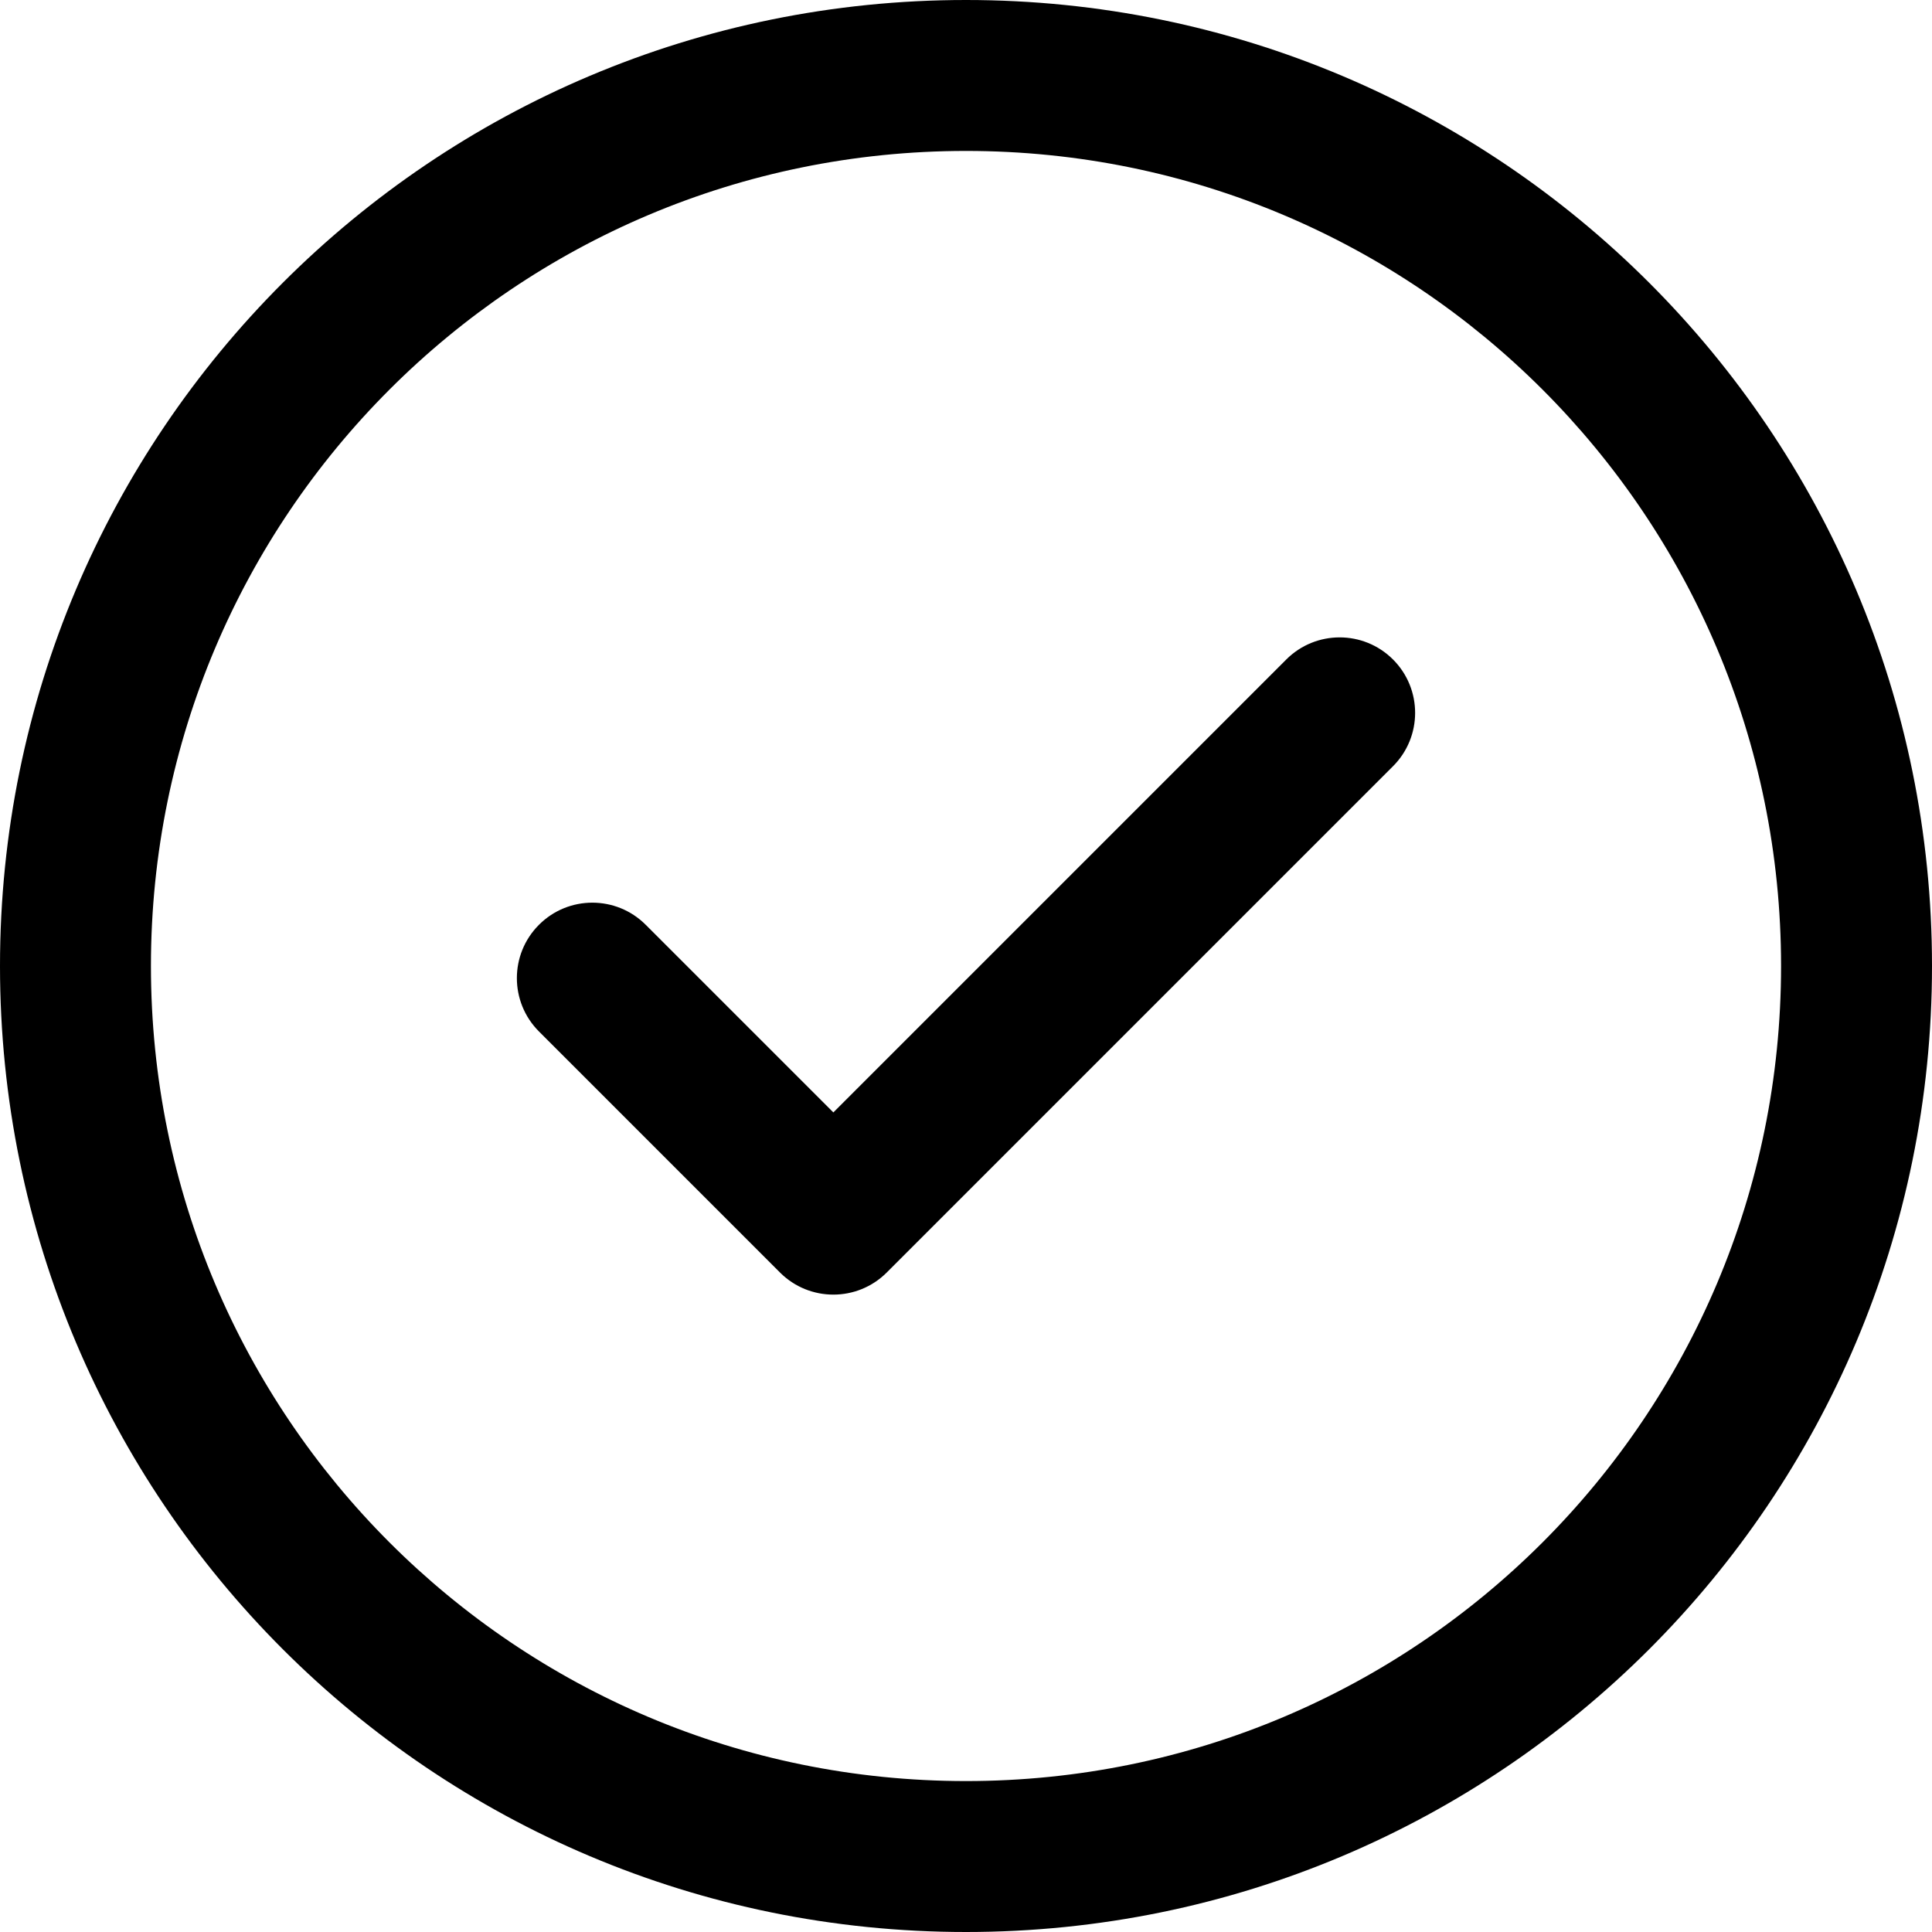
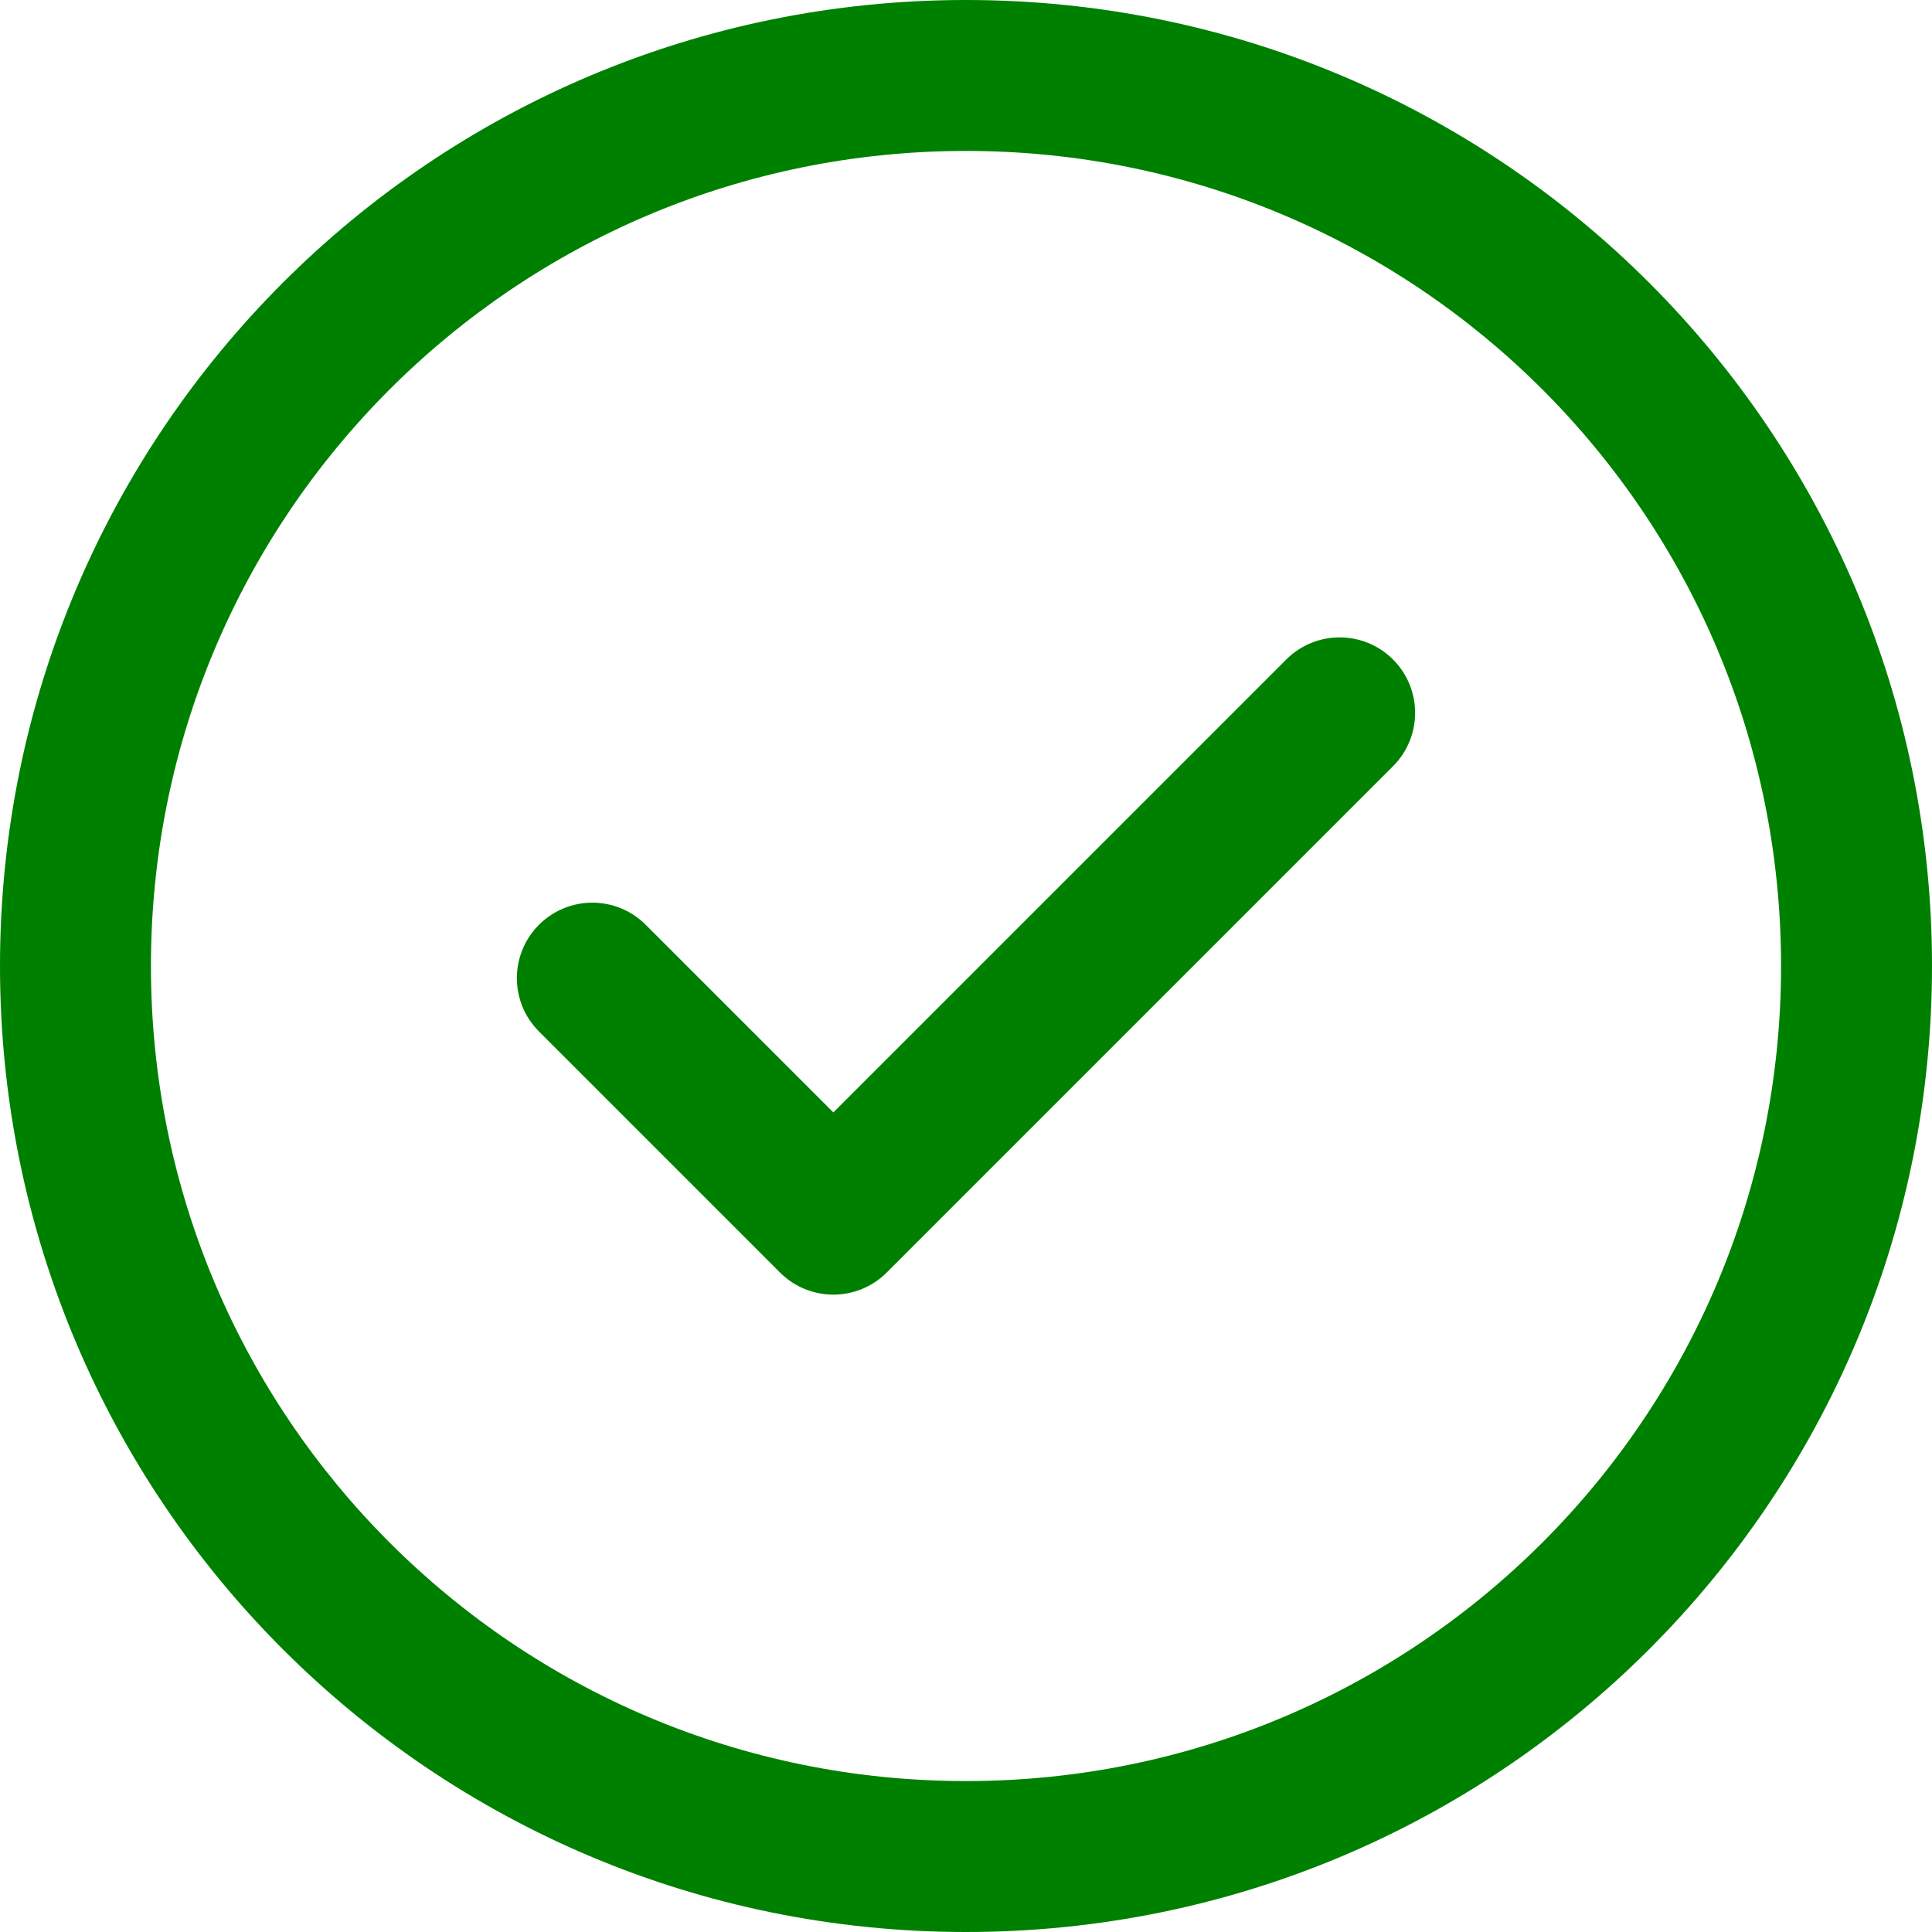
- <svg xmlns="http://www.w3.org/2000/svg" height="512pt" viewBox="0 0 512 512" width="512pt">
+ <svg xmlns="http://www.w3.org/2000/svg" height="512pt" fill="green" viewBox="0 0 512 512" width="512pt">
  <path d="m369.164 174.77c7.812 7.812 7.812 20.477 0 28.285l-134.172 134.176c-7.812 7.809-20.473 7.809-28.285 0l-63.871-63.875c-7.812-7.809-7.812-20.473 0-28.281 7.809-7.812 20.473-7.812 28.281 0l49.73 49.73 120.031-120.035c7.812-7.809 20.477-7.809 28.285 0zm142.836 81.23c0 141.504-114.516 256-256 256-141.504 0-256-114.516-256-256 0-141.504 114.516-256 256-256 141.504 0 256 114.516 256 256zm-40 0c0-119.395-96.621-216-216-216-119.395 0-216 96.621-216 216 0 119.395 96.621 216 216 216 119.395 0 216-96.621 216-216zm0 0" />
</svg>
